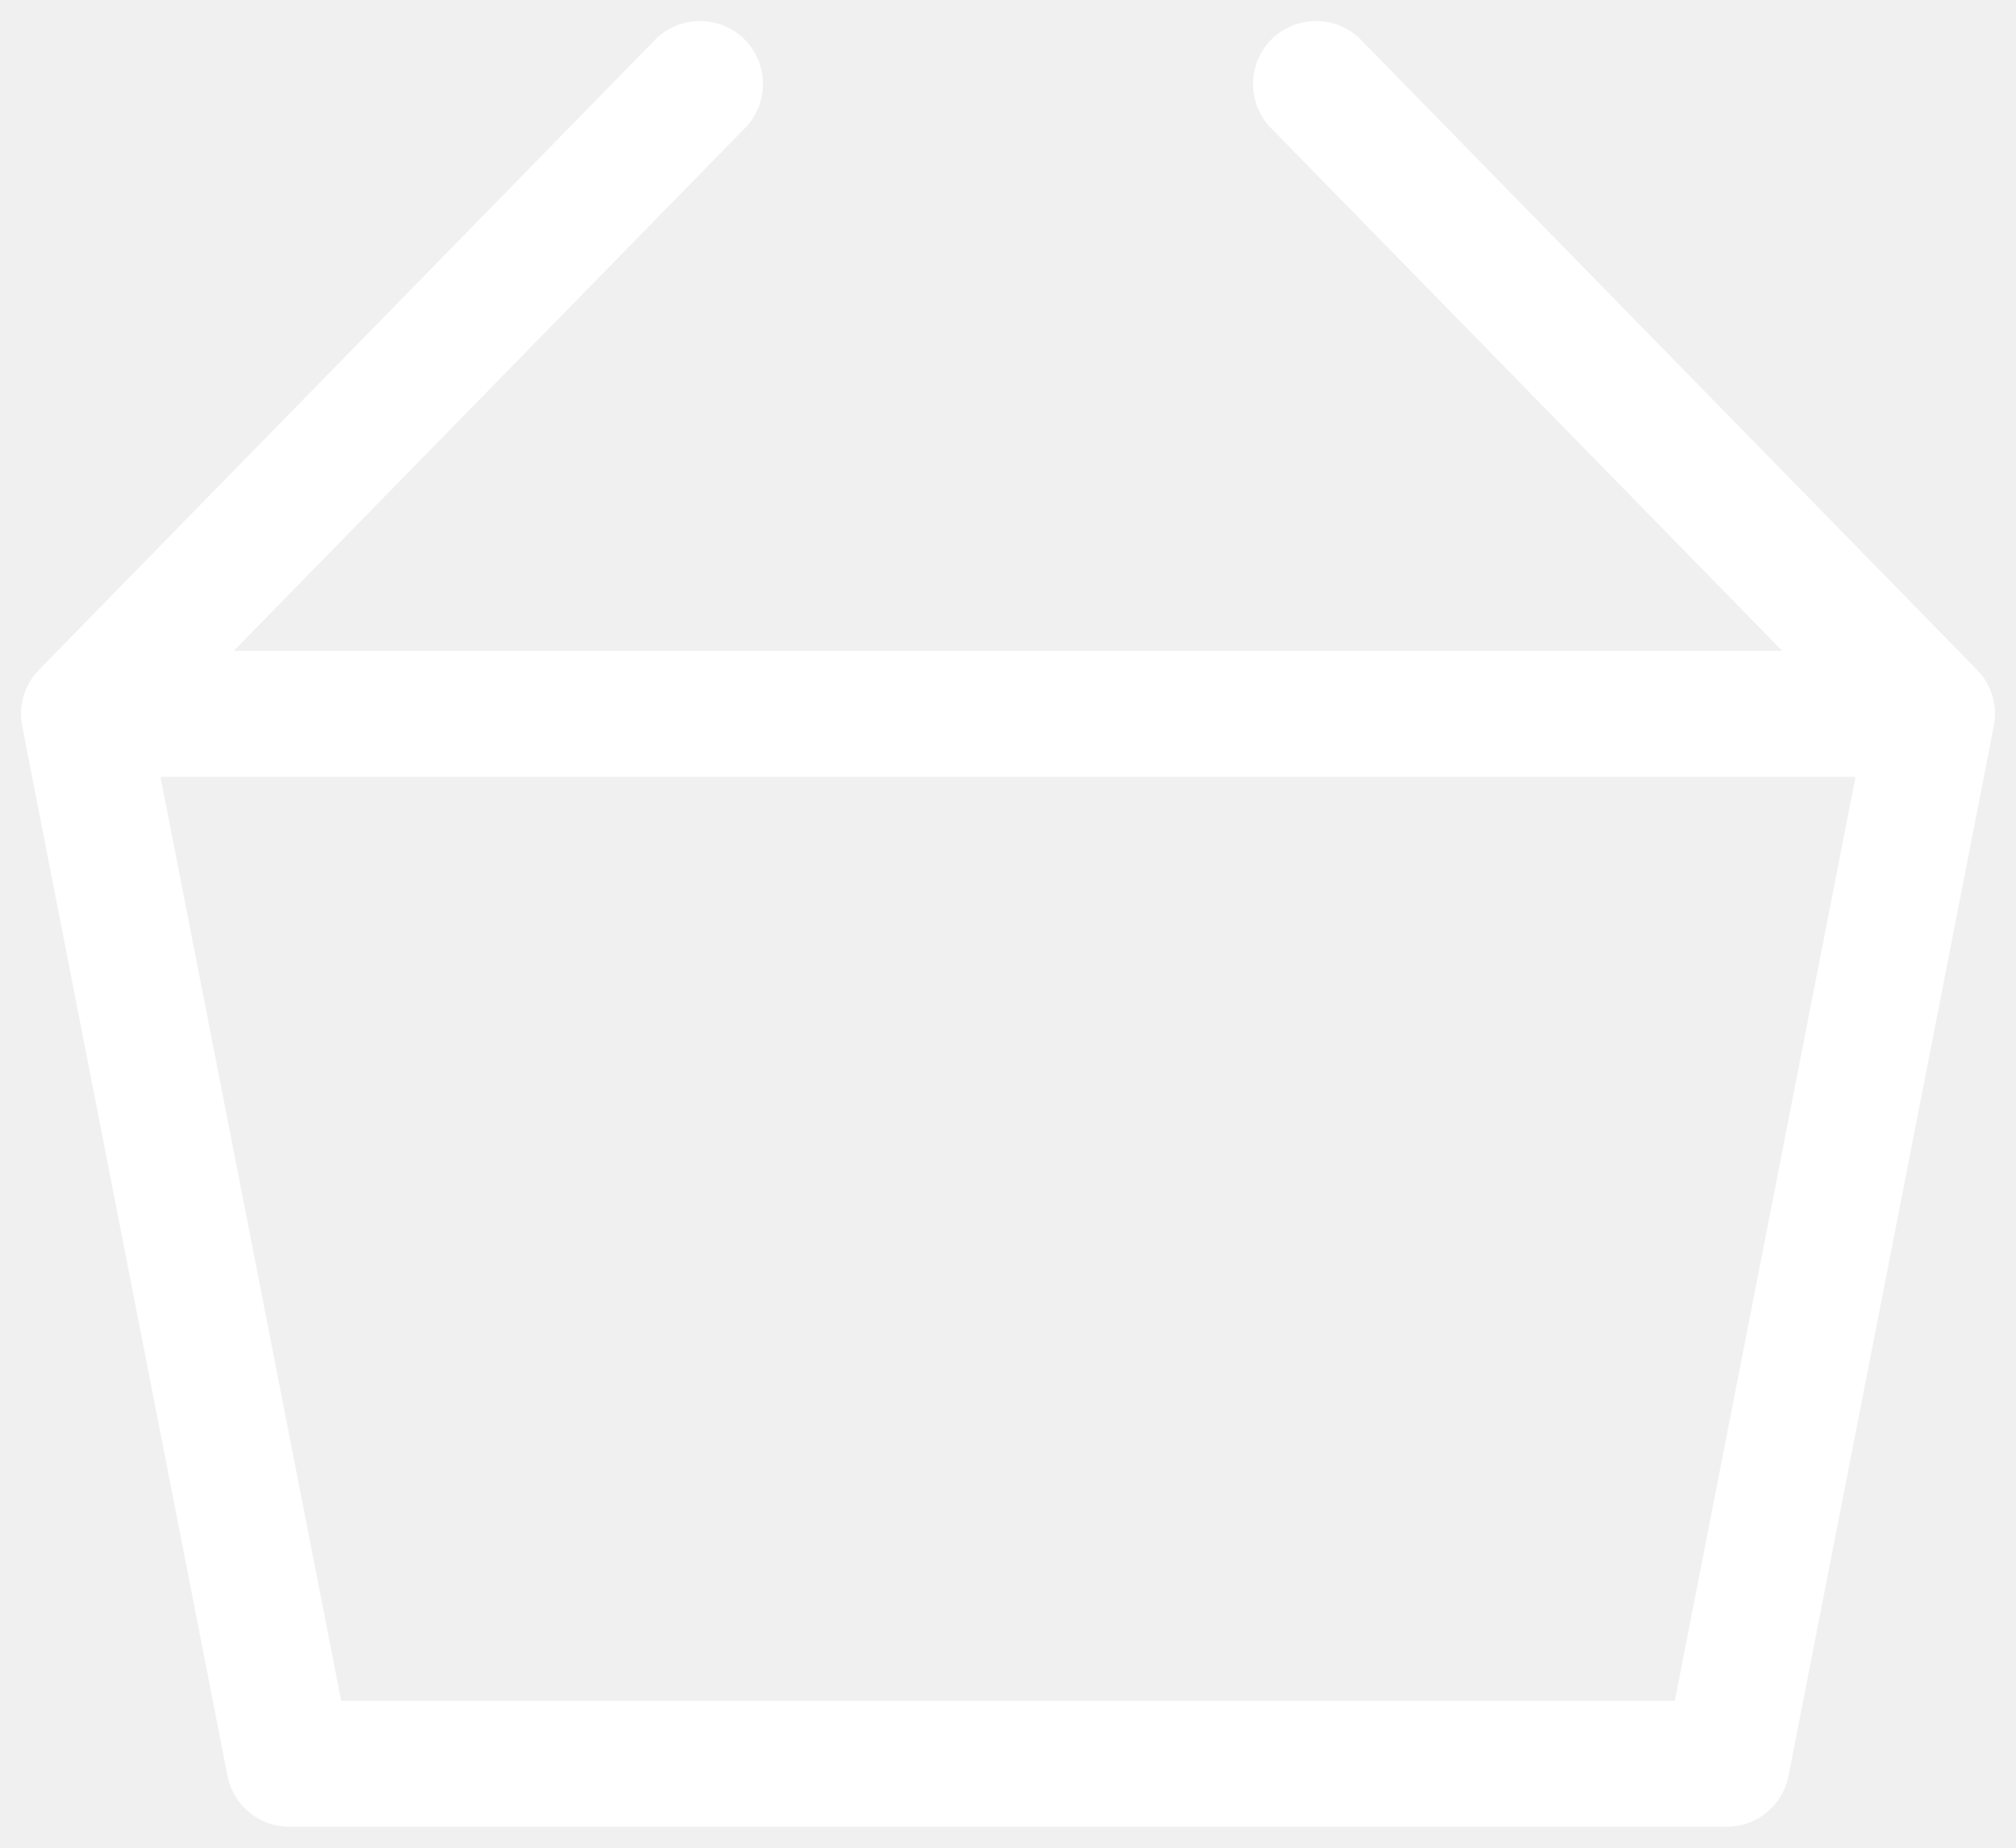
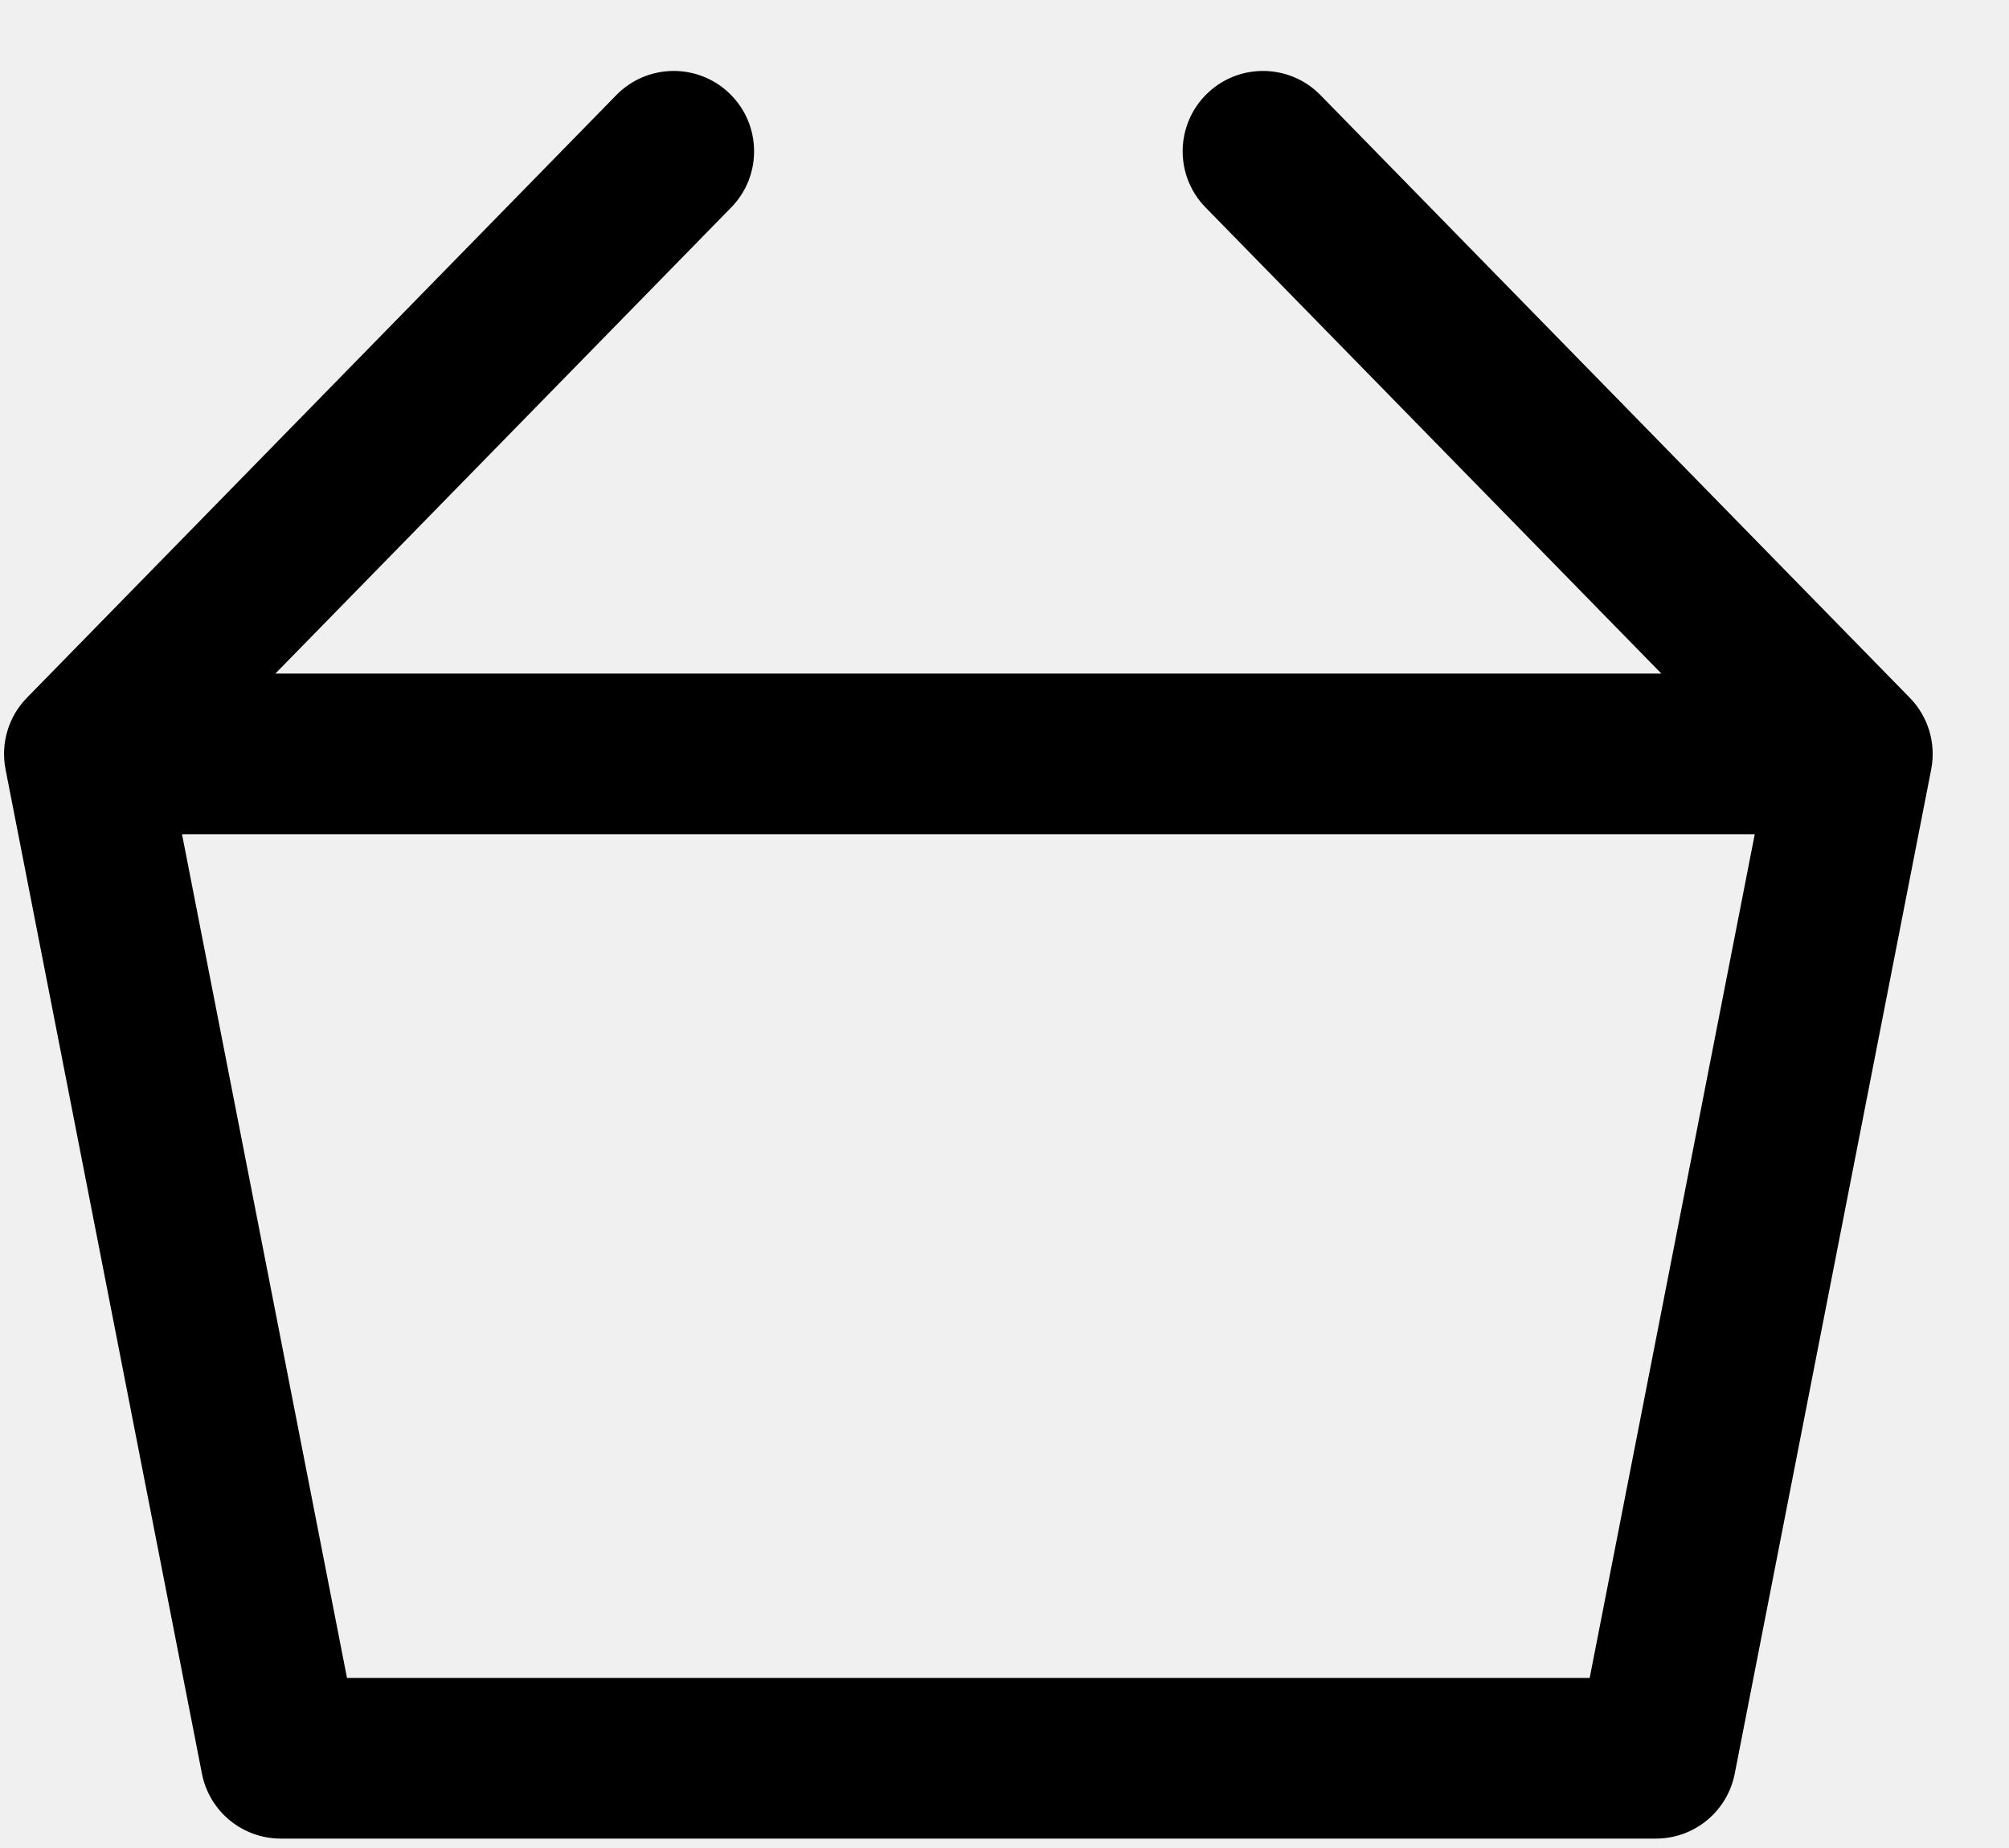
- <svg xmlns="http://www.w3.org/2000/svg" width="24" height="22" viewBox="0 0 24 22" fill="none">
-   <path id="shape" d="M1 8.5H23M1 8.5L3.444 21H20.556L23 8.5M1 8.5L8.333 1M23 8.5L15.667 1" stroke="white" stroke-width="1.5" stroke-linecap="round" stroke-linejoin="round" />
+ <svg xmlns="http://www.w3.org/2000/svg" width="25" height="23" viewBox="0 0 25 23">
+   <path fill-rule="evenodd" clip-rule="evenodd" d="M9.083 1.168C9.478 1.554 9.485 2.188 9.099 2.582L3.427 8.383H20.674L15.002 2.582C14.616 2.188 14.623 1.554 15.018 1.168C15.413 0.782 16.046 0.789 16.432 1.184L23.765 8.684C23.995 8.919 24.095 9.252 24.032 9.575L21.587 22.075C21.495 22.545 21.084 22.883 20.606 22.883H3.495C3.016 22.883 2.605 22.545 2.513 22.075L0.069 9.575C0.006 9.252 0.105 8.919 0.335 8.684L7.669 1.184C8.055 0.789 8.688 0.782 9.083 1.168ZM21.836 10.383H2.265L4.318 20.883H19.782L21.836 10.383Z" />
</svg>
